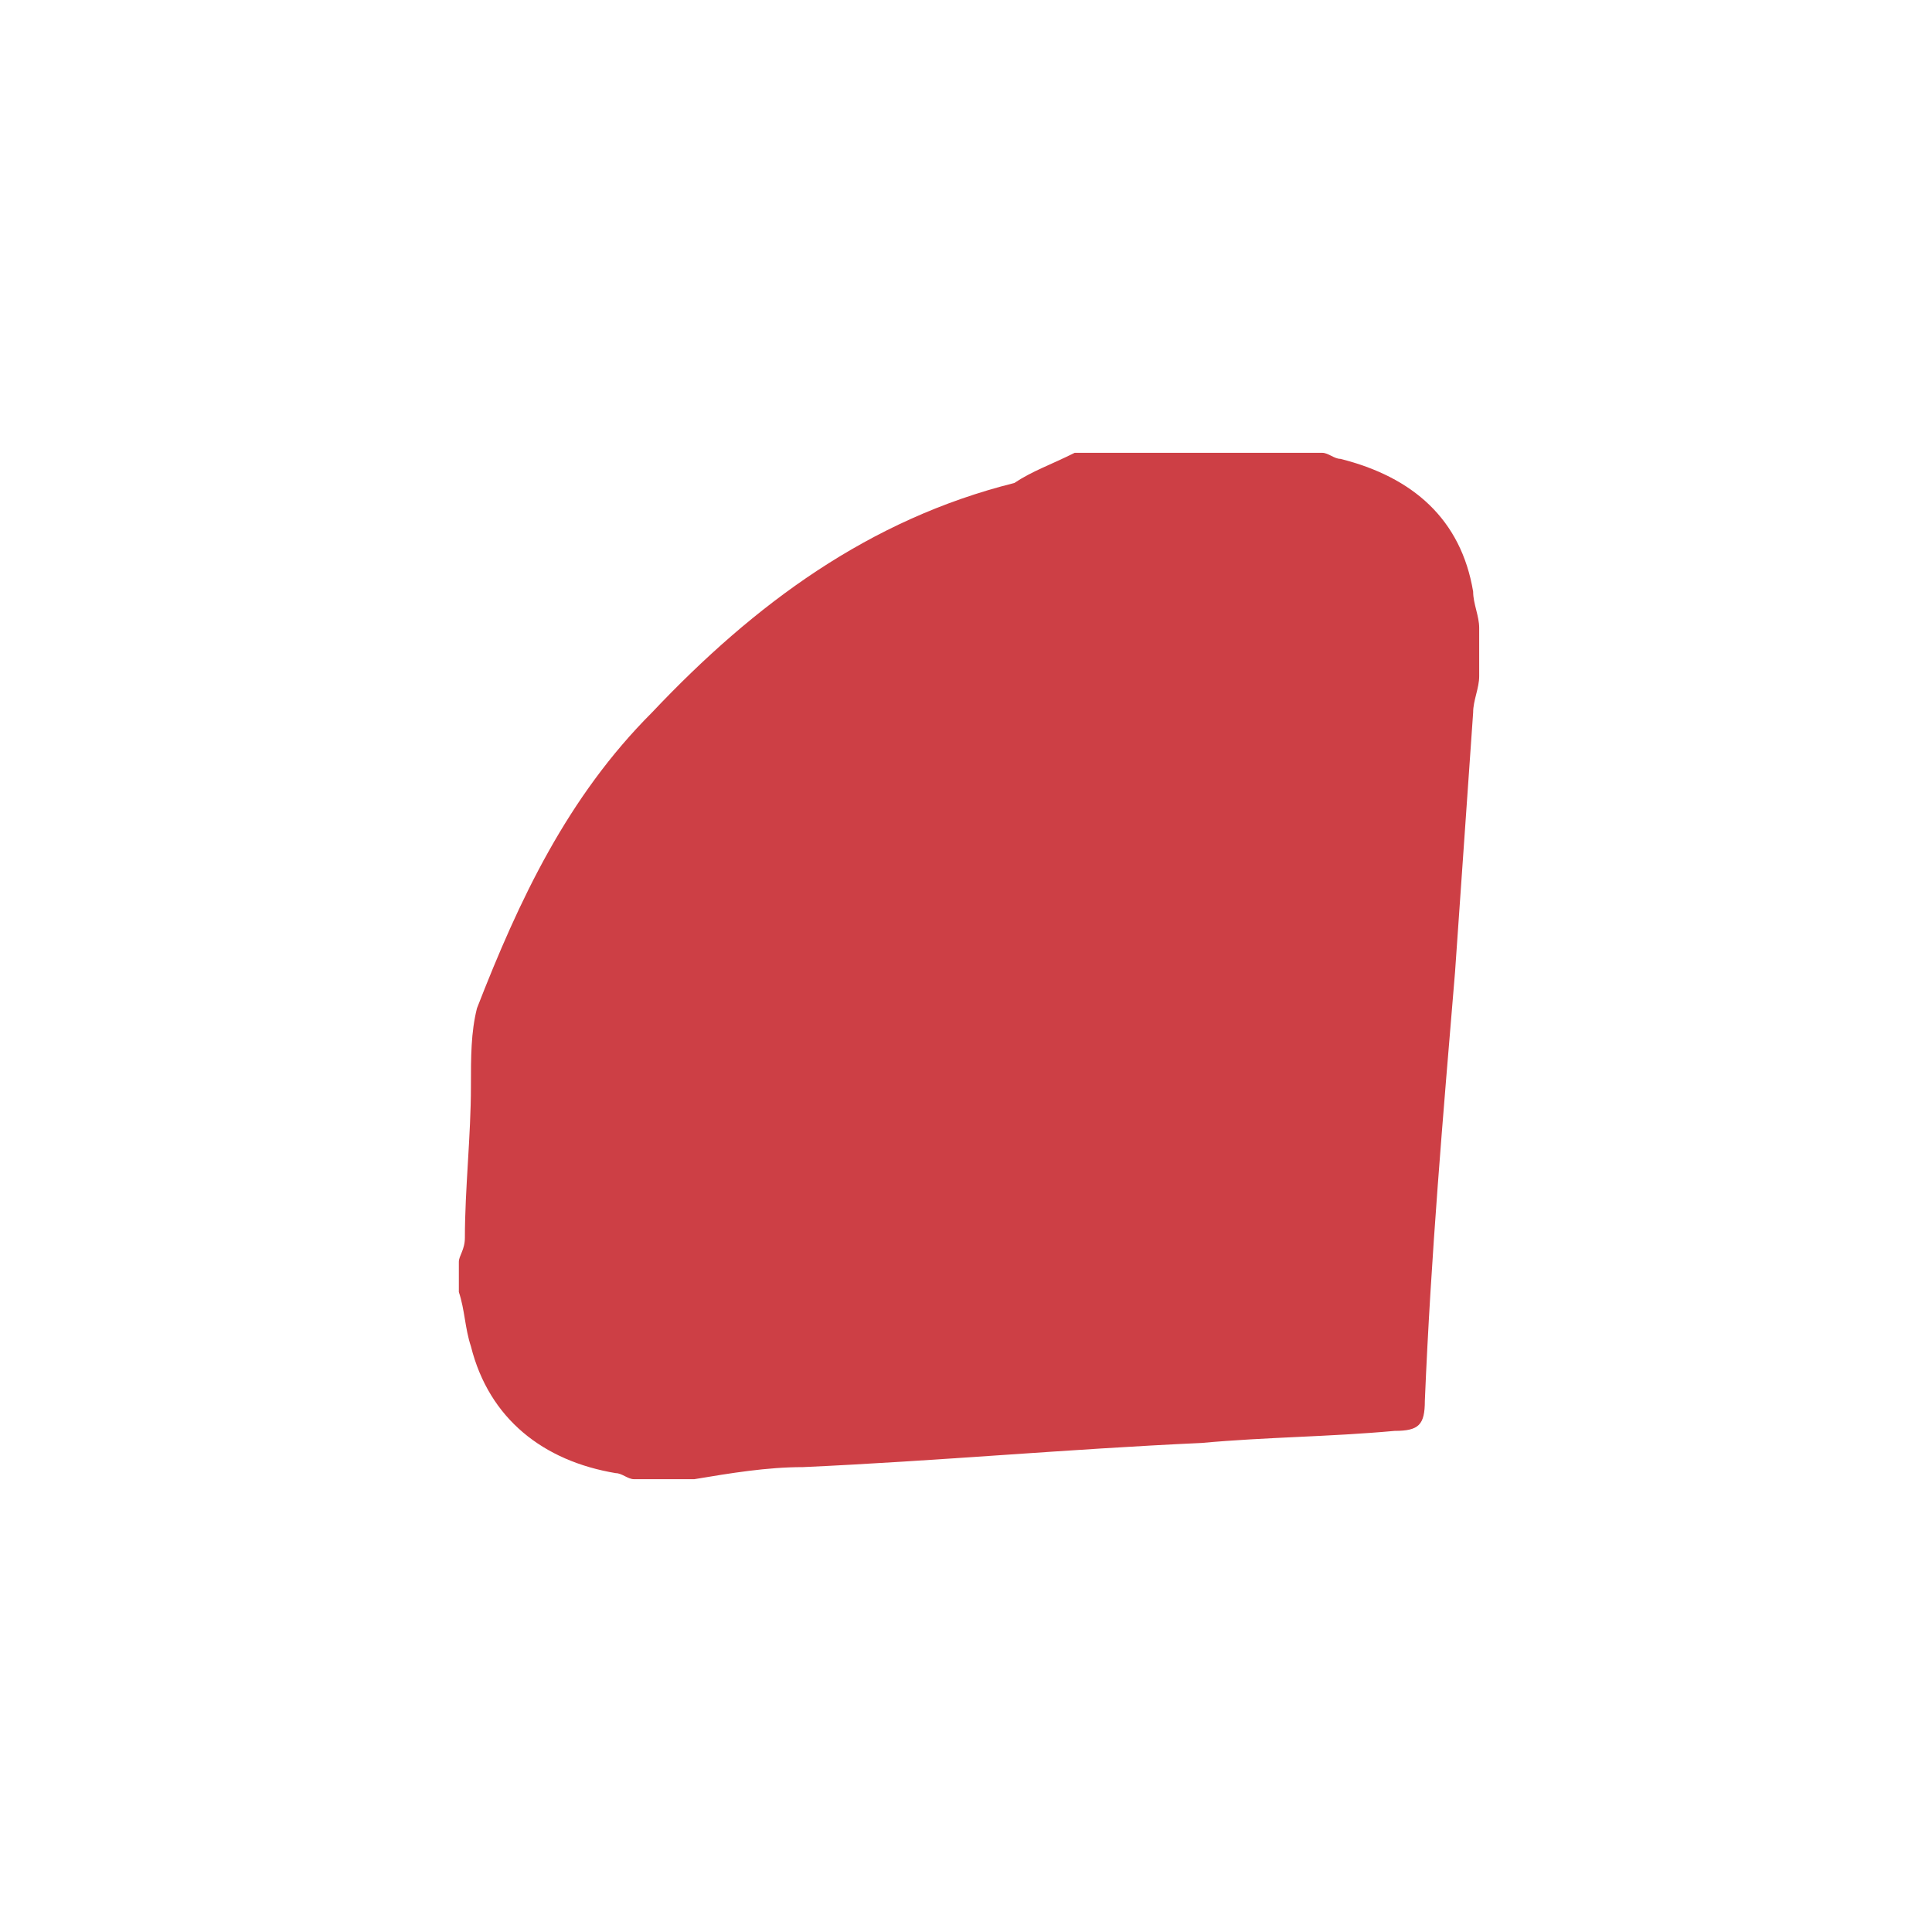
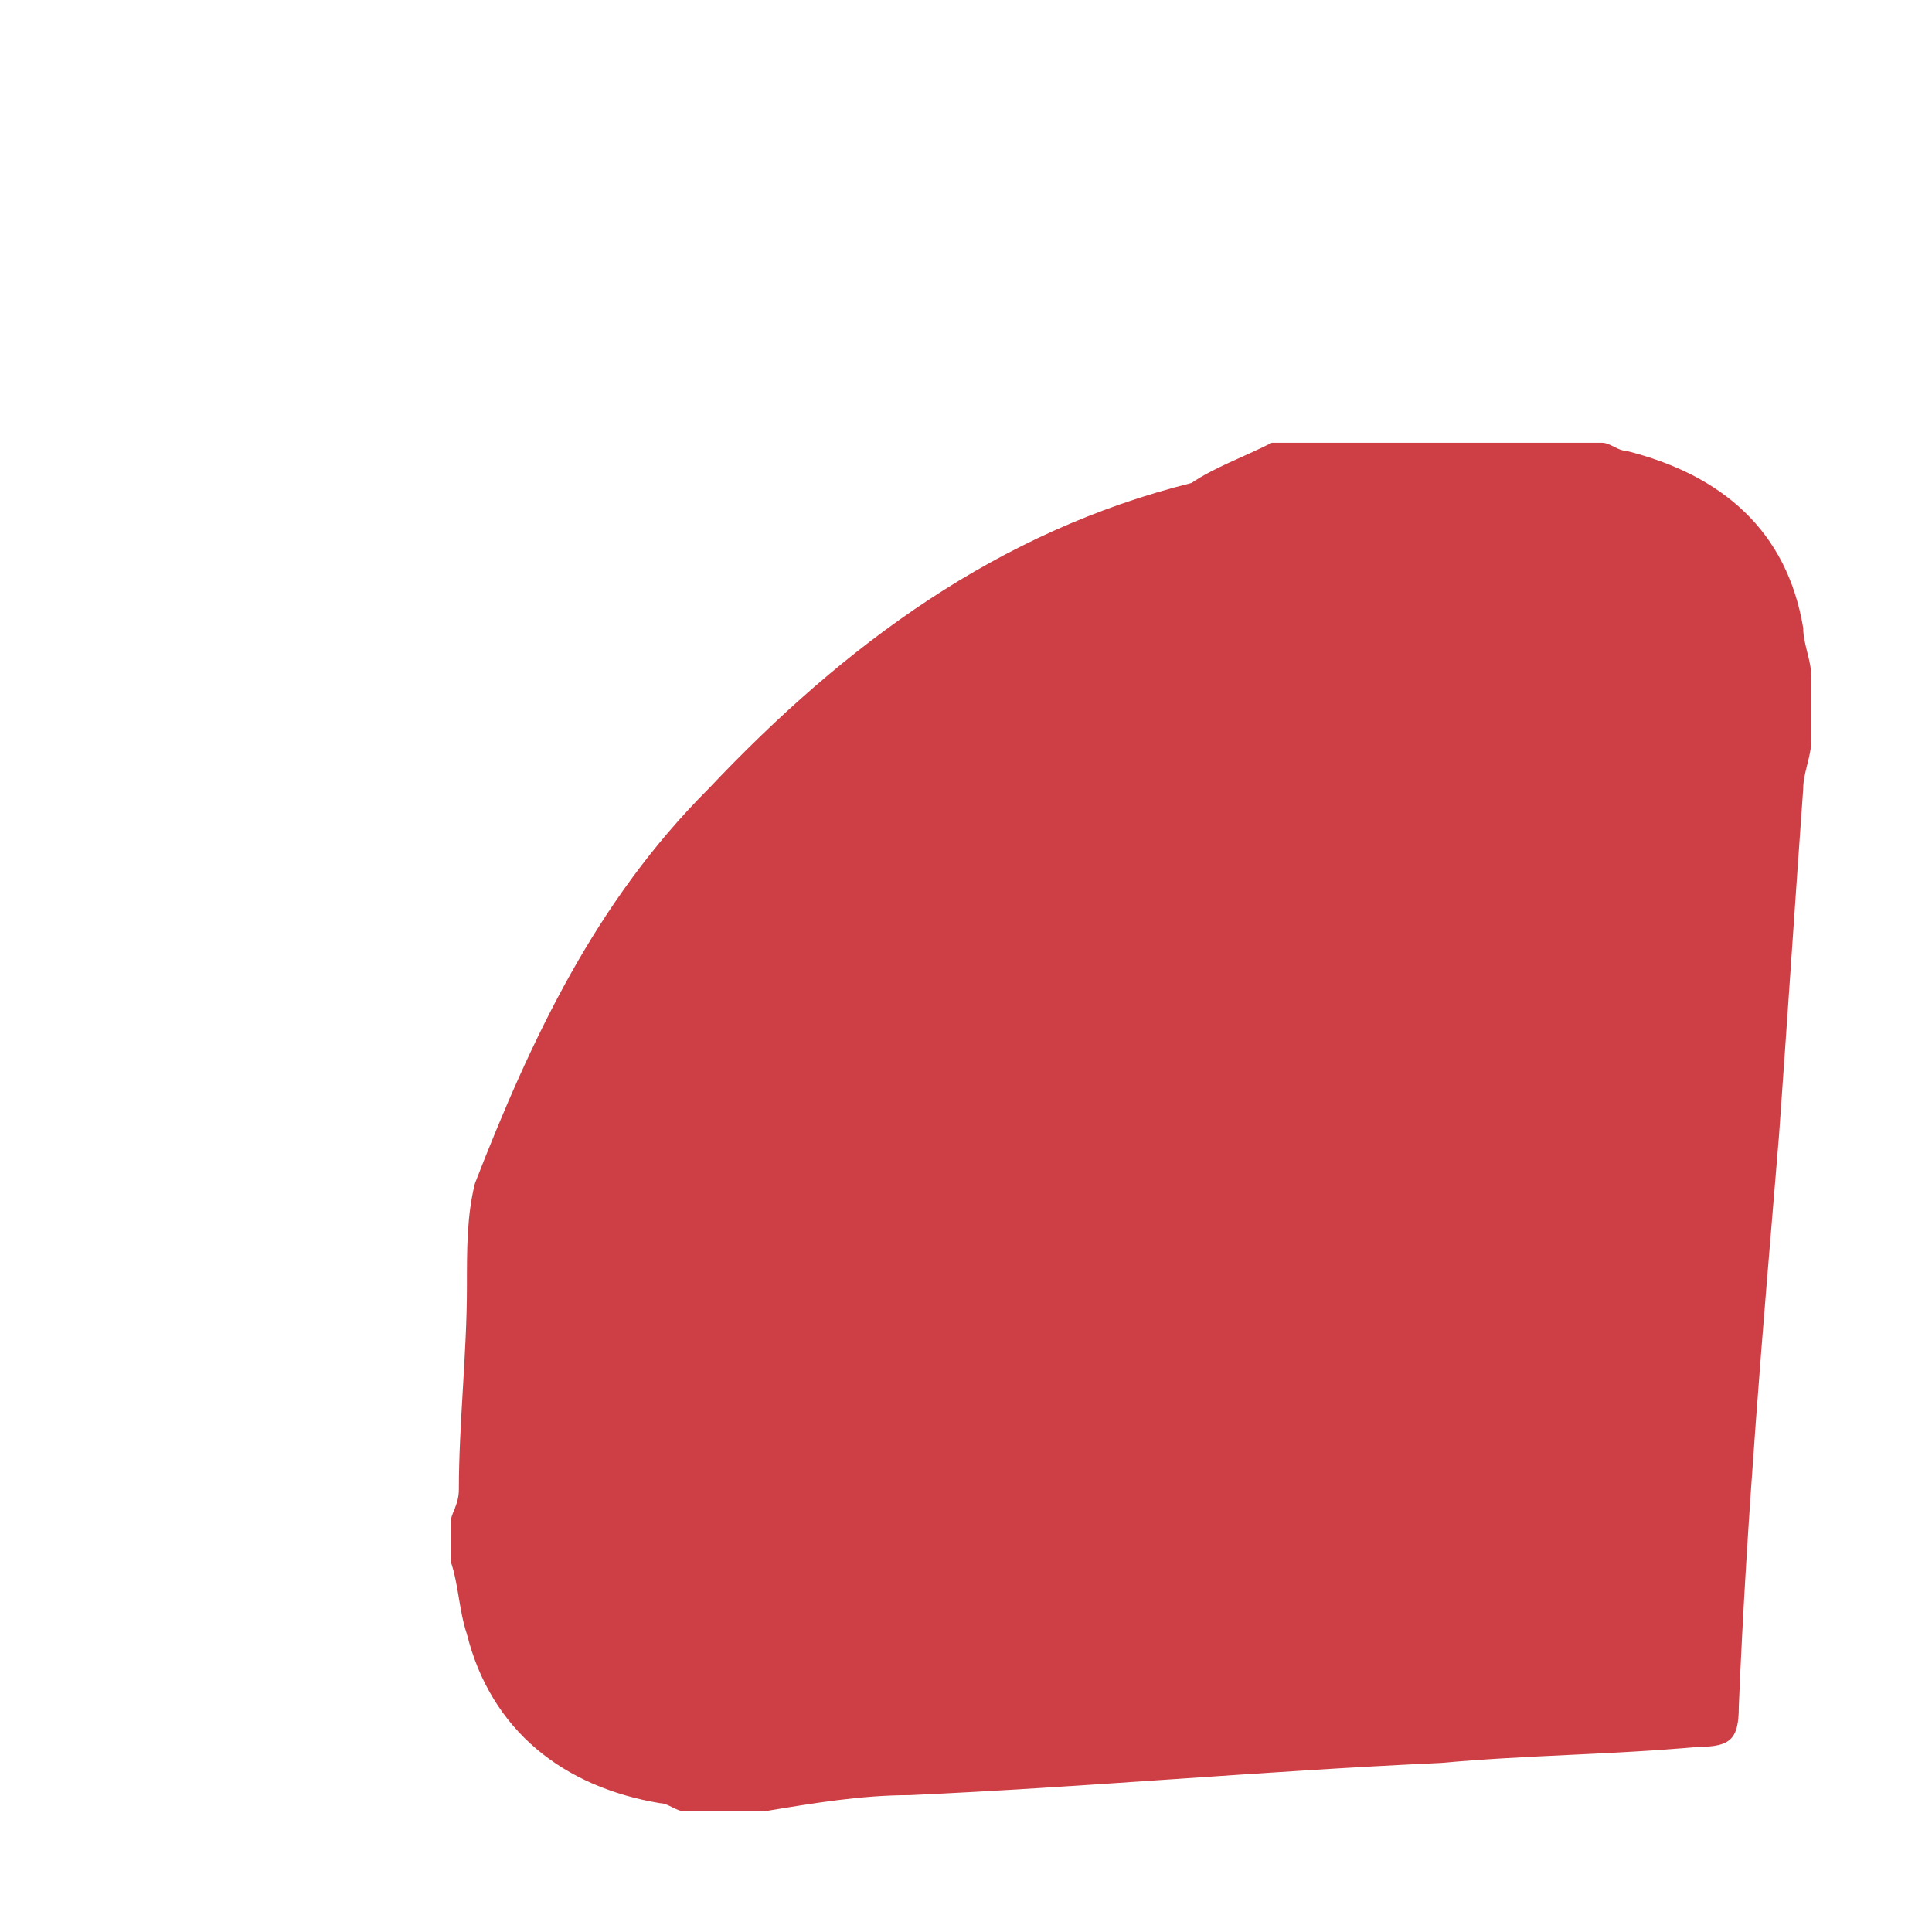
- <svg xmlns="http://www.w3.org/2000/svg" version="1.1" id="Layer_1" x="0px" y="0px" viewBox="0 0 32 32" enable-background="new 0 0 32 32" xml:space="preserve">
+ <svg xmlns="http://www.w3.org/2000/svg" version="1.1" id="Layer_1" x="0px" y="0px" viewBox="2 2 24 24" enable-background="new 2 2 24 24" xml:space="preserve">
  <path fill="#CD3F45" d="M17.8,7.5c1.4,0,2.7,0,4.1,0c0.1,0,0.2,0.1,0.3,0.1c1.2,0.3,2,1,2.2,2.2c0,0.2,0.1,0.4,0.1,0.6  c0,0.3,0,0.5,0,0.8c0,0.2-0.1,0.4-0.1,0.6c-0.1,1.4-0.2,2.9-0.3,4.3c-0.2,2.4-0.4,4.7-0.5,7.1c0,0.4-0.1,0.5-0.5,0.5  c-1.1,0.1-2.1,0.1-3.2,0.2c-2.2,0.1-4.4,0.3-6.6,0.4c-0.6,0-1.2,0.1-1.8,0.2c-0.3,0-0.7,0-1,0c-0.1,0-0.2-0.1-0.3-0.1  c-1.2-0.2-2.1-0.9-2.4-2.1c-0.1-0.3-0.1-0.6-0.2-0.9c0-0.2,0-0.3,0-0.5c0-0.1,0.1-0.2,0.1-0.4c0-0.8,0.1-1.7,0.1-2.5  c0-0.5,0-0.9,0.1-1.3c0.7-1.8,1.5-3.5,2.9-4.9c1.7-1.8,3.6-3.2,6-3.8C17.1,7.8,17.4,7.7,17.8,7.5z" />
</svg>
